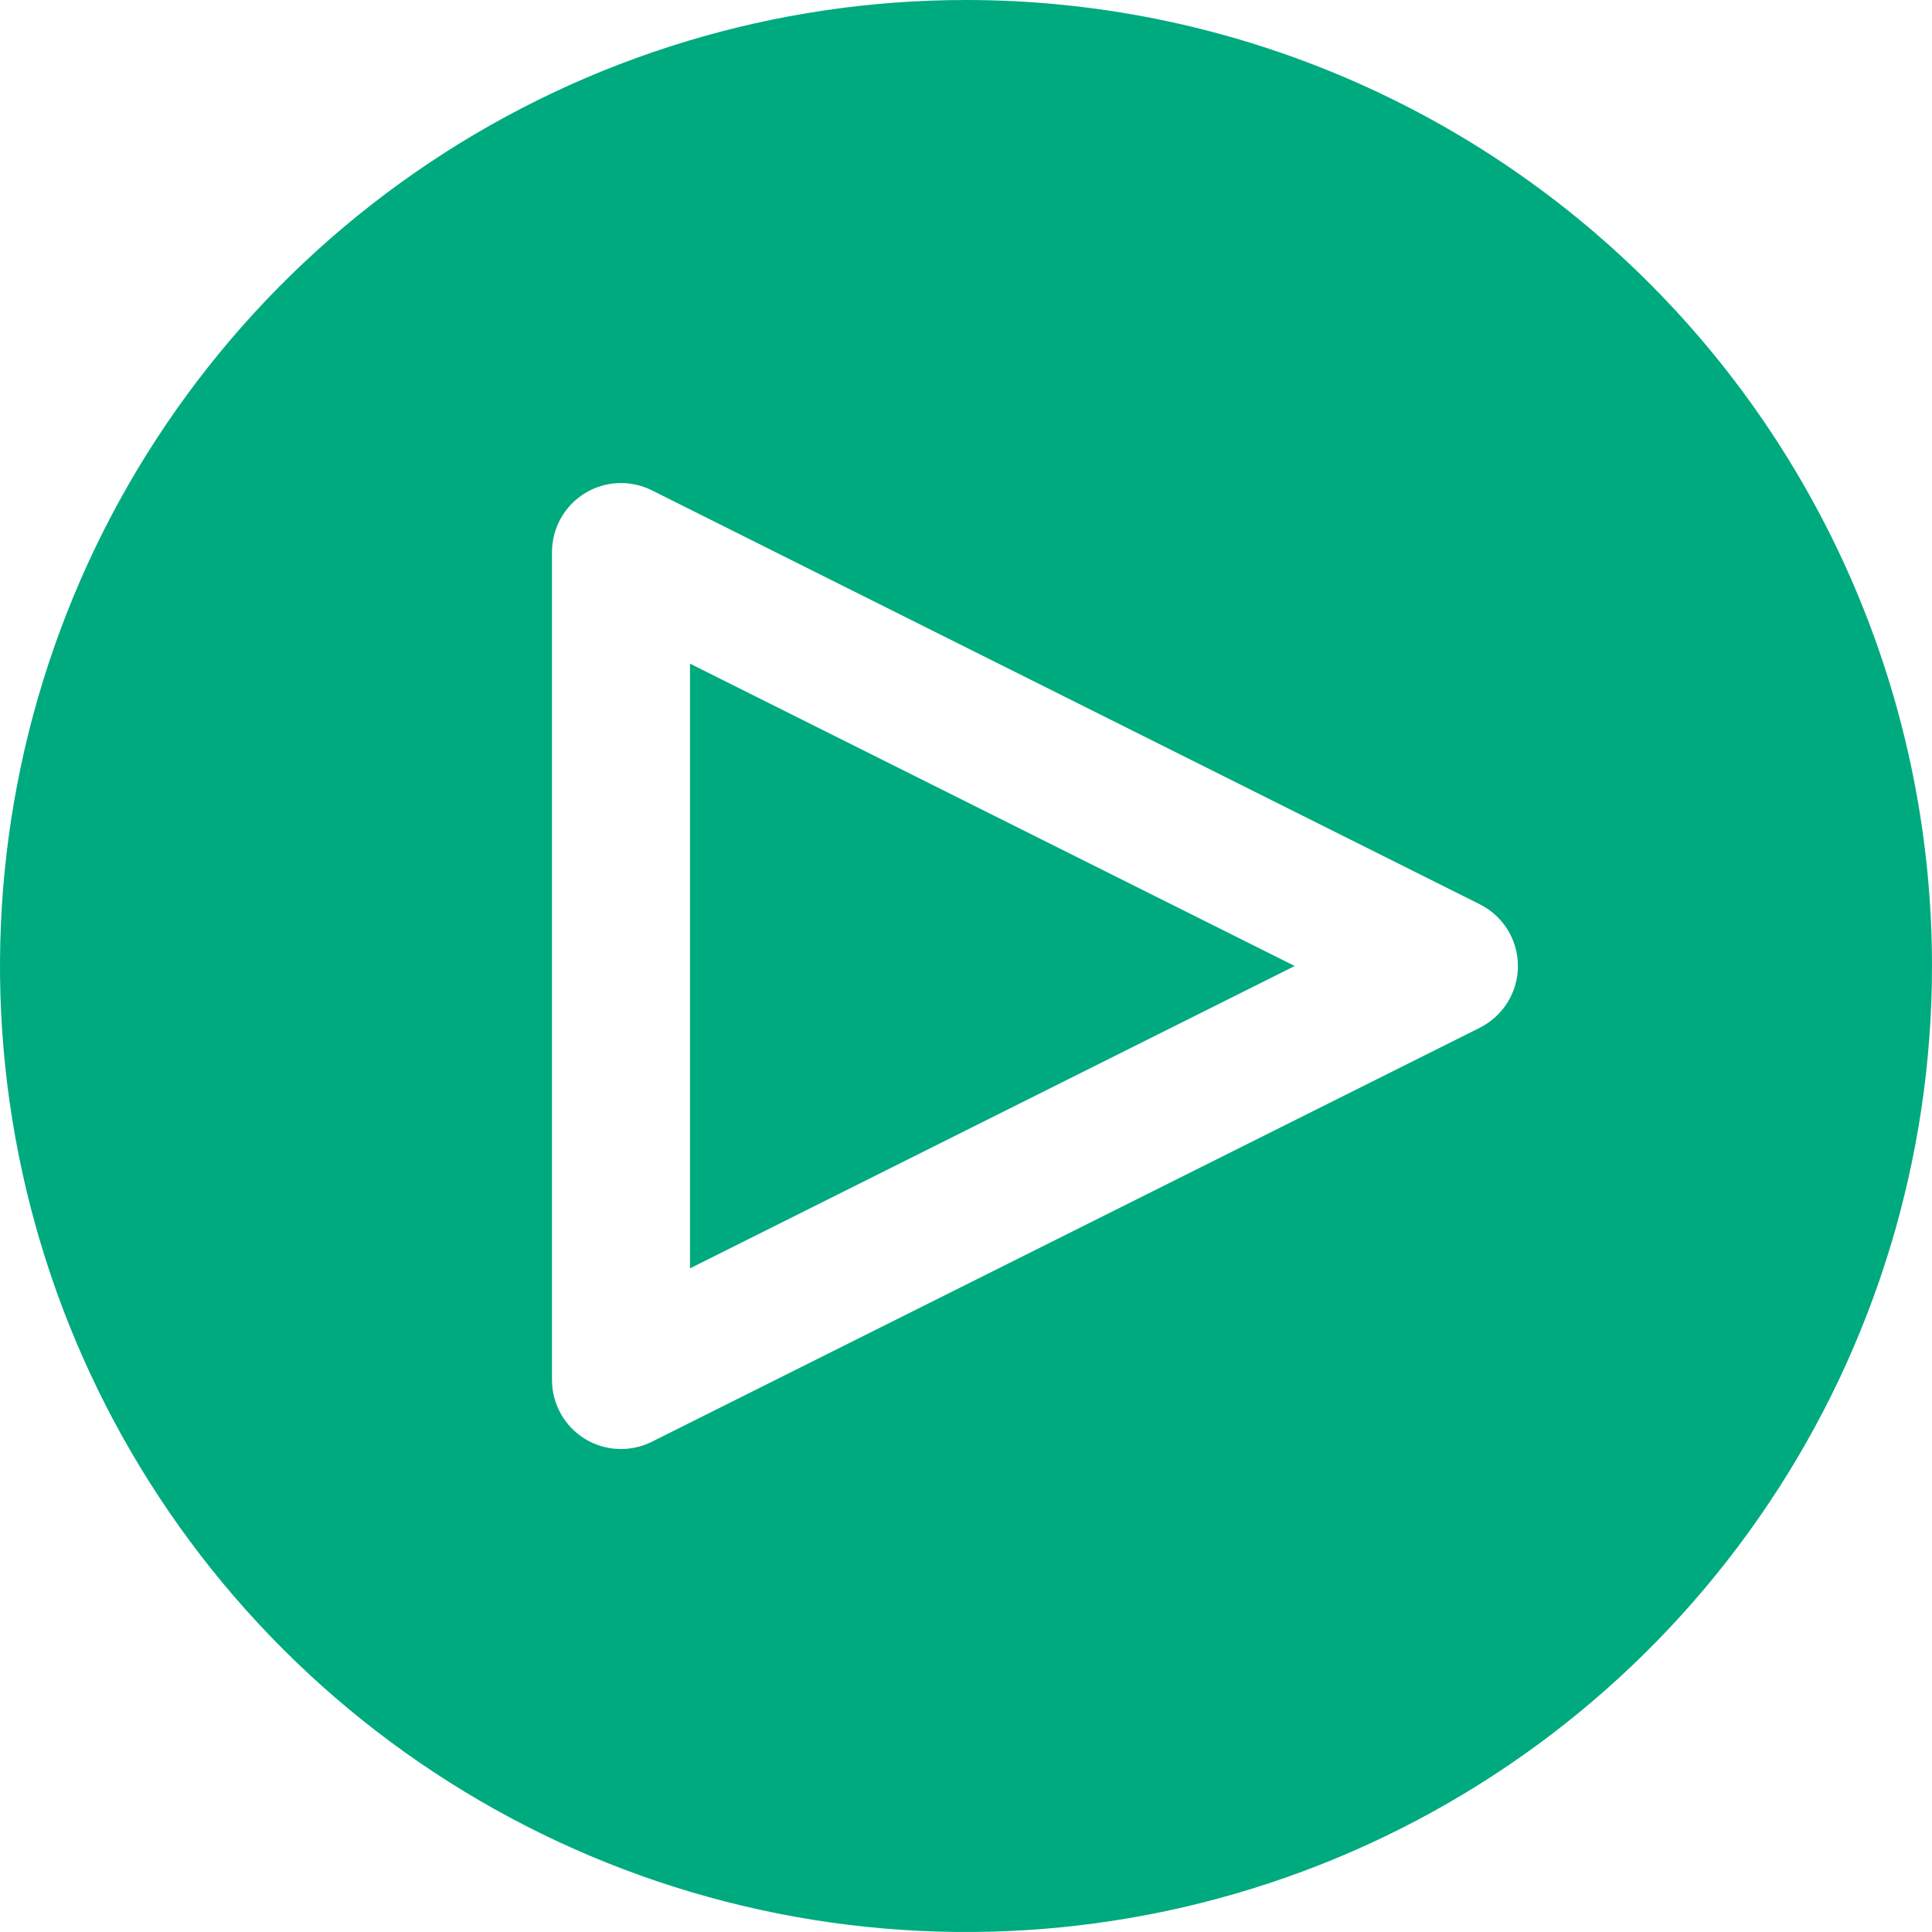
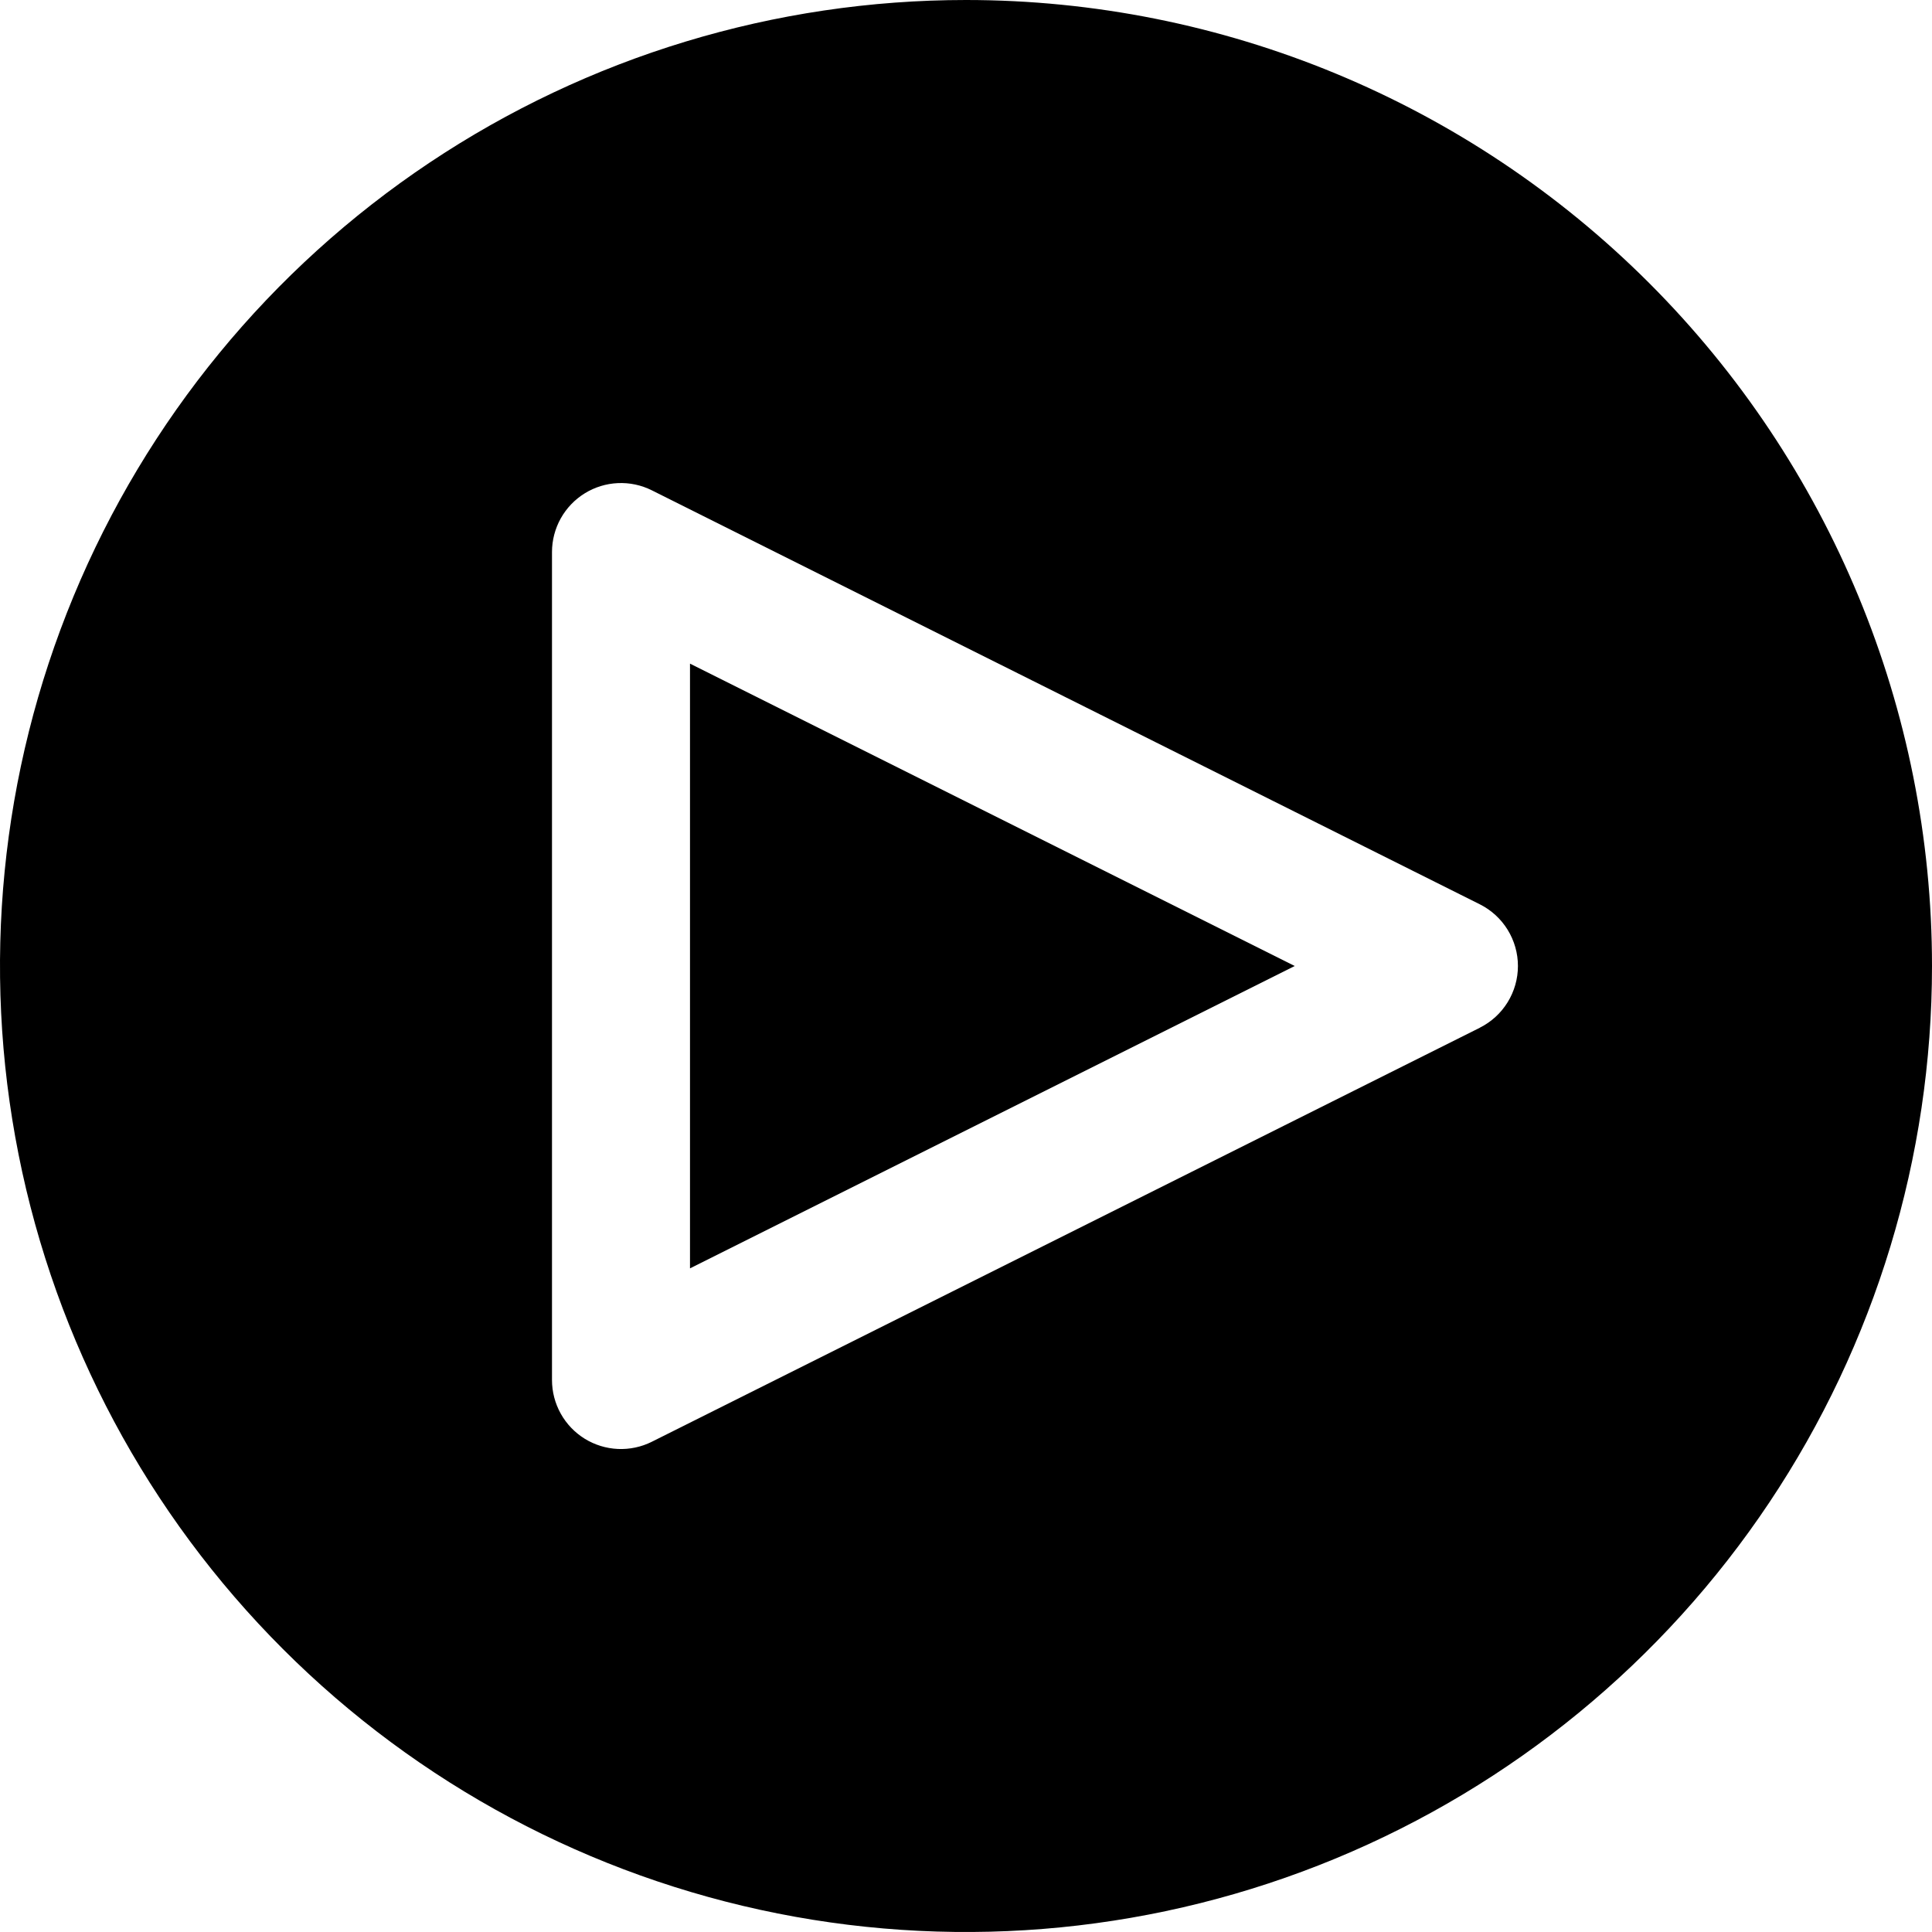
<svg xmlns="http://www.w3.org/2000/svg" width="100" height="100" viewBox="0 0 100 100" fill="none">
-   <path d="M35.714 65.65L67.014 50L35.714 34.35V65.65V65.65Z" fill="#00aa7f" />
-   <path d="M50 0C40.111 0 30.444 2.932 22.221 8.427C13.999 13.921 7.59 21.73 3.806 30.866C0.022 40.002 -0.969 50.056 0.961 59.755C2.89 69.454 7.652 78.363 14.645 85.355C21.637 92.348 30.547 97.11 40.245 99.039C49.944 100.969 59.998 99.978 69.134 96.194C78.27 92.41 86.079 86.001 91.573 77.778C97.068 69.556 100 59.889 100 50C100 36.739 94.732 24.021 85.355 14.645C75.978 5.268 63.261 0 50 0V0ZM76.596 53.196L33.739 74.625C33.195 74.897 32.59 75.025 31.981 74.998C31.373 74.97 30.782 74.788 30.264 74.468C29.746 74.147 29.319 73.7 29.023 73.168C28.727 72.636 28.571 72.037 28.571 71.429V28.571C28.572 27.963 28.728 27.364 29.024 26.833C29.321 26.302 29.748 25.855 30.266 25.535C30.783 25.215 31.374 25.033 31.982 25.006C32.59 24.978 33.195 25.107 33.739 25.379L76.596 46.807C77.189 47.104 77.687 47.56 78.035 48.124C78.383 48.688 78.568 49.337 78.568 50C78.568 50.663 78.383 51.312 78.035 51.876C77.687 52.44 77.189 52.896 76.596 53.193V53.196Z" fill="#00aa7f" />
+   <path d="M35.714 65.65L67.014 50L35.714 34.35V65.65V65.65Z" fill="#000000" />
+   <path d="M50 0C40.111 0 30.444 2.932 22.221 8.427C13.999 13.921 7.59 21.73 3.806 30.866C0.022 40.002 -0.969 50.056 0.961 59.755C2.89 69.454 7.652 78.363 14.645 85.355C21.637 92.348 30.547 97.11 40.245 99.039C49.944 100.969 59.998 99.978 69.134 96.194C78.27 92.41 86.079 86.001 91.573 77.778C97.068 69.556 100 59.889 100 50C100 36.739 94.732 24.021 85.355 14.645C75.978 5.268 63.261 0 50 0V0ZM76.596 53.196L33.739 74.625C33.195 74.897 32.59 75.025 31.981 74.998C31.373 74.97 30.782 74.788 30.264 74.468C29.746 74.147 29.319 73.7 29.023 73.168C28.727 72.636 28.571 72.037 28.571 71.429V28.571C28.572 27.963 28.728 27.364 29.024 26.833C29.321 26.302 29.748 25.855 30.266 25.535C30.783 25.215 31.374 25.033 31.982 25.006C32.59 24.978 33.195 25.107 33.739 25.379L76.596 46.807C77.189 47.104 77.687 47.56 78.035 48.124C78.383 48.688 78.568 49.337 78.568 50C78.568 50.663 78.383 51.312 78.035 51.876C77.687 52.44 77.189 52.896 76.596 53.193V53.196Z" fill="#000000" />
</svg>
